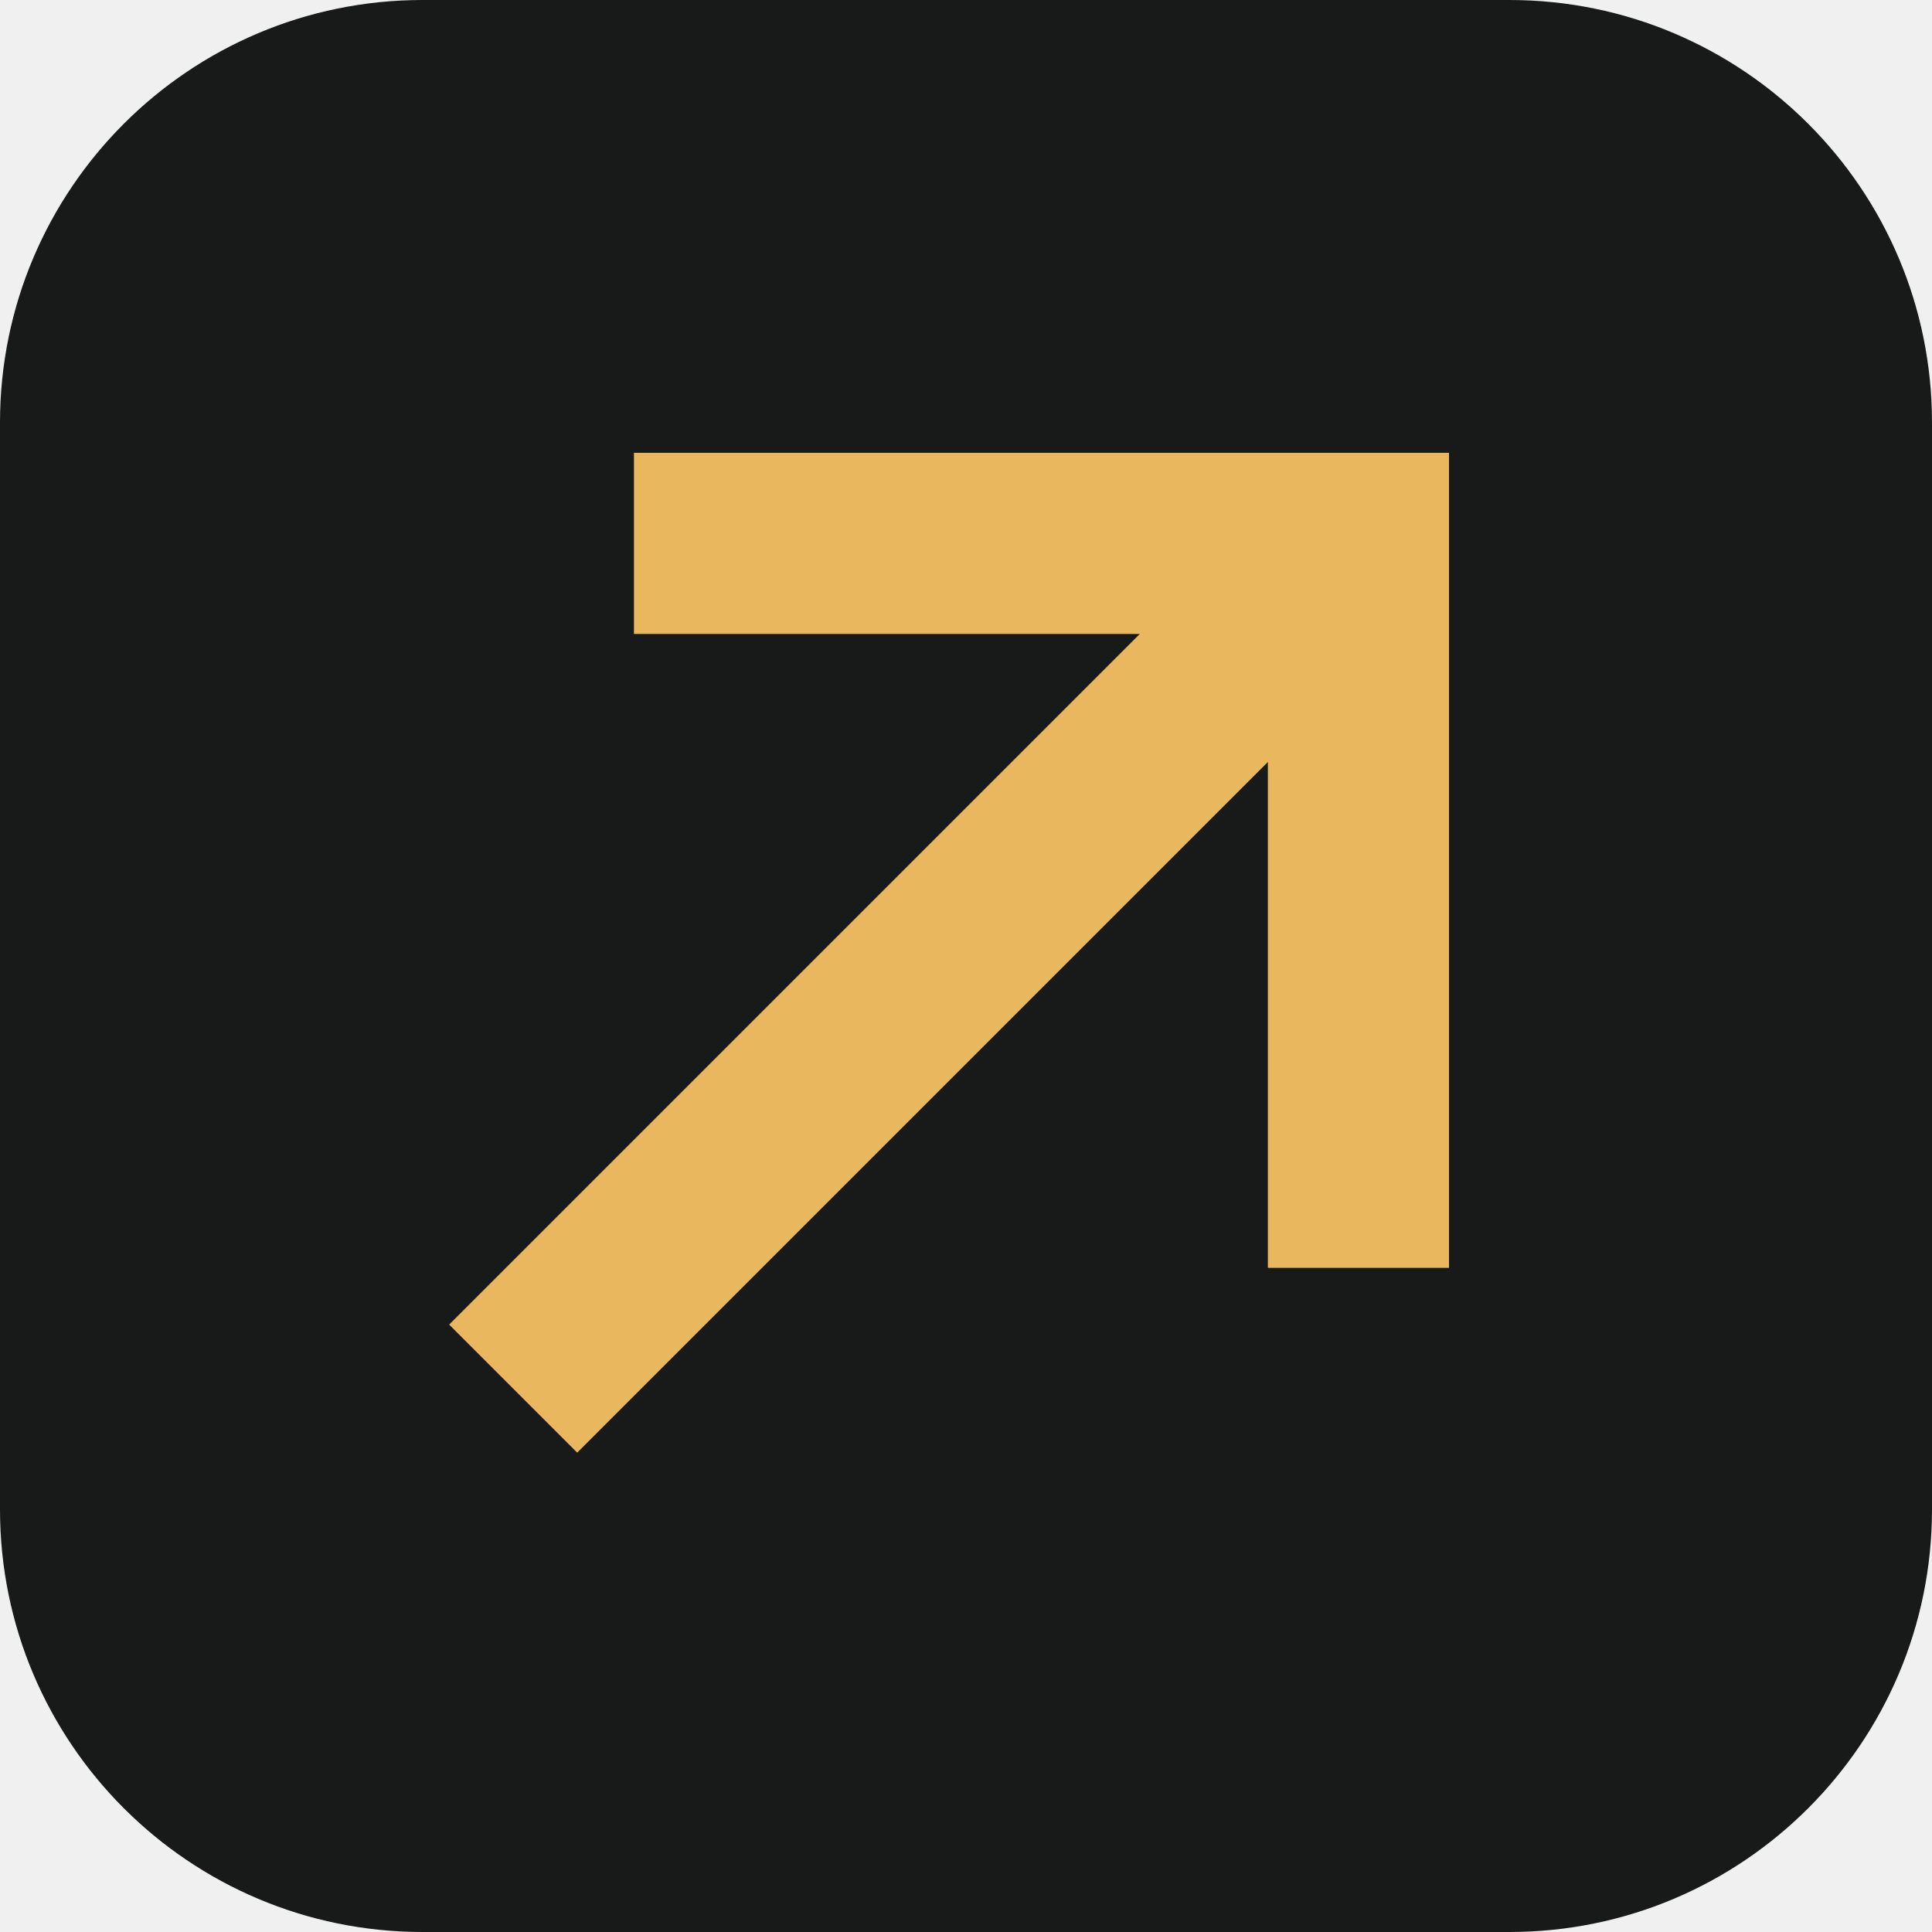
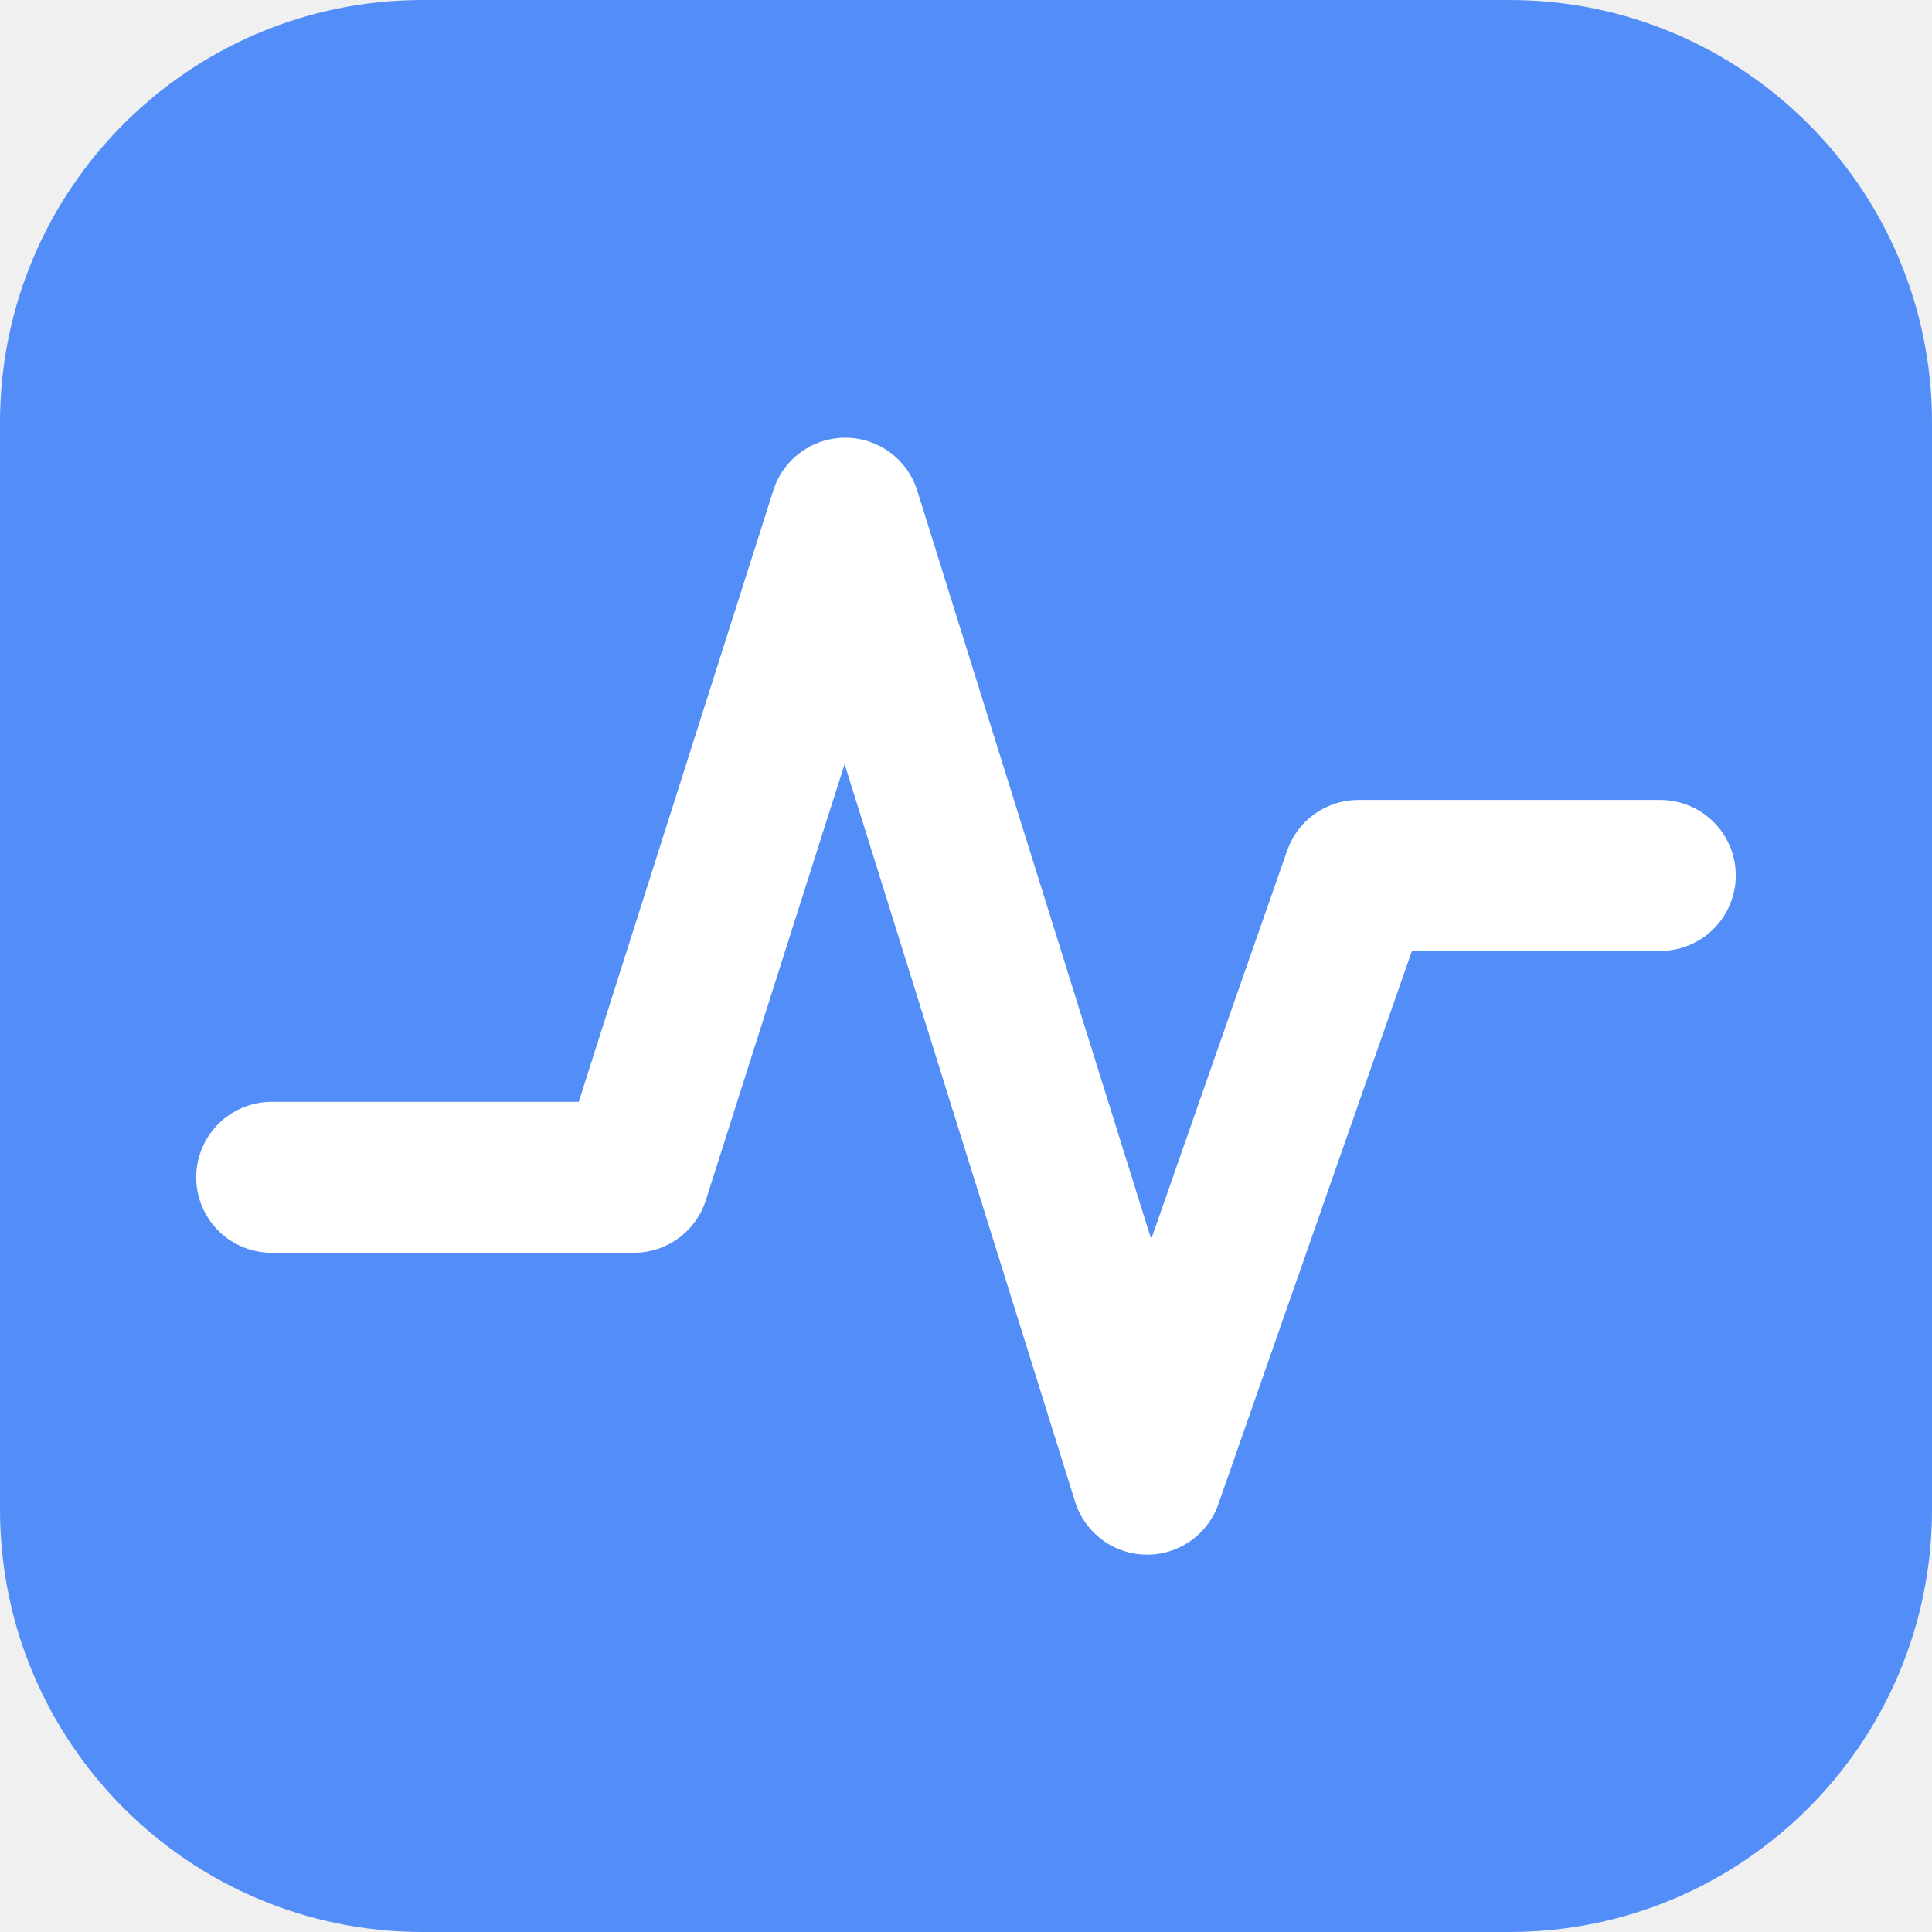
<svg xmlns="http://www.w3.org/2000/svg" viewBox="0 0 64 64">
-   <rect width="64" height="64" rx="14" fill="#171a18" />
-   <path d="M17 46 45 18M21 18h24v24" fill="none" stroke="#e9b85e" stroke-width="6" />
+   <rect width="64" height="64" rx="14" fill="#528df8" />
+   <path d="M9 39h12l7-22 10 32 7-20h10" fill="none" stroke="white" stroke-width="5" stroke-linejoin="round" stroke-linecap="round" />
</svg>
